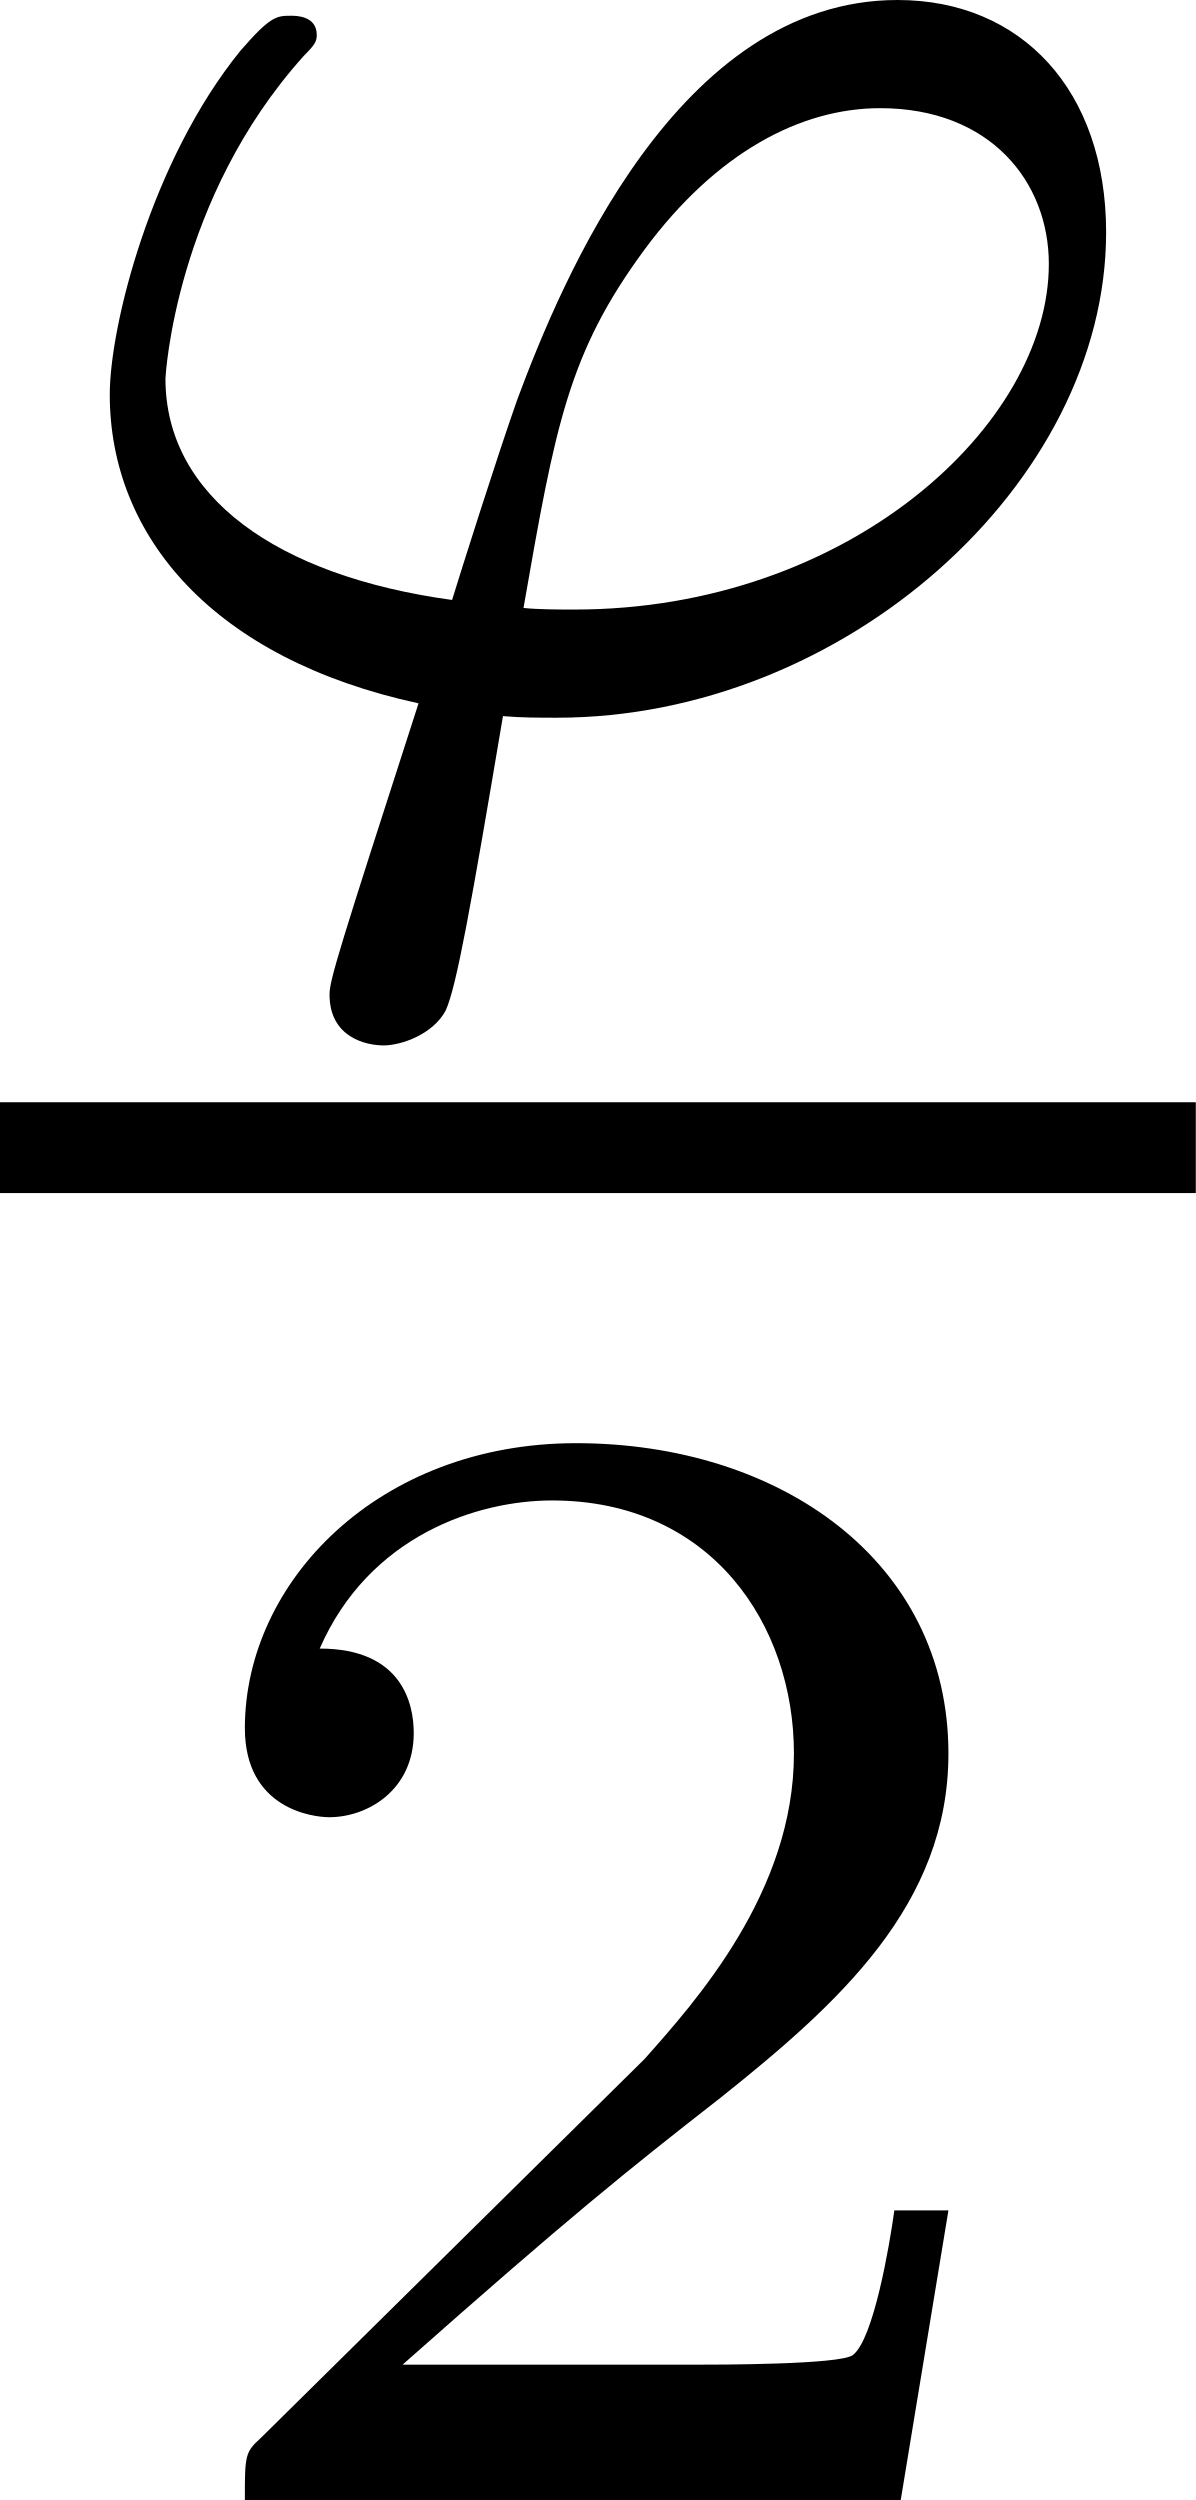
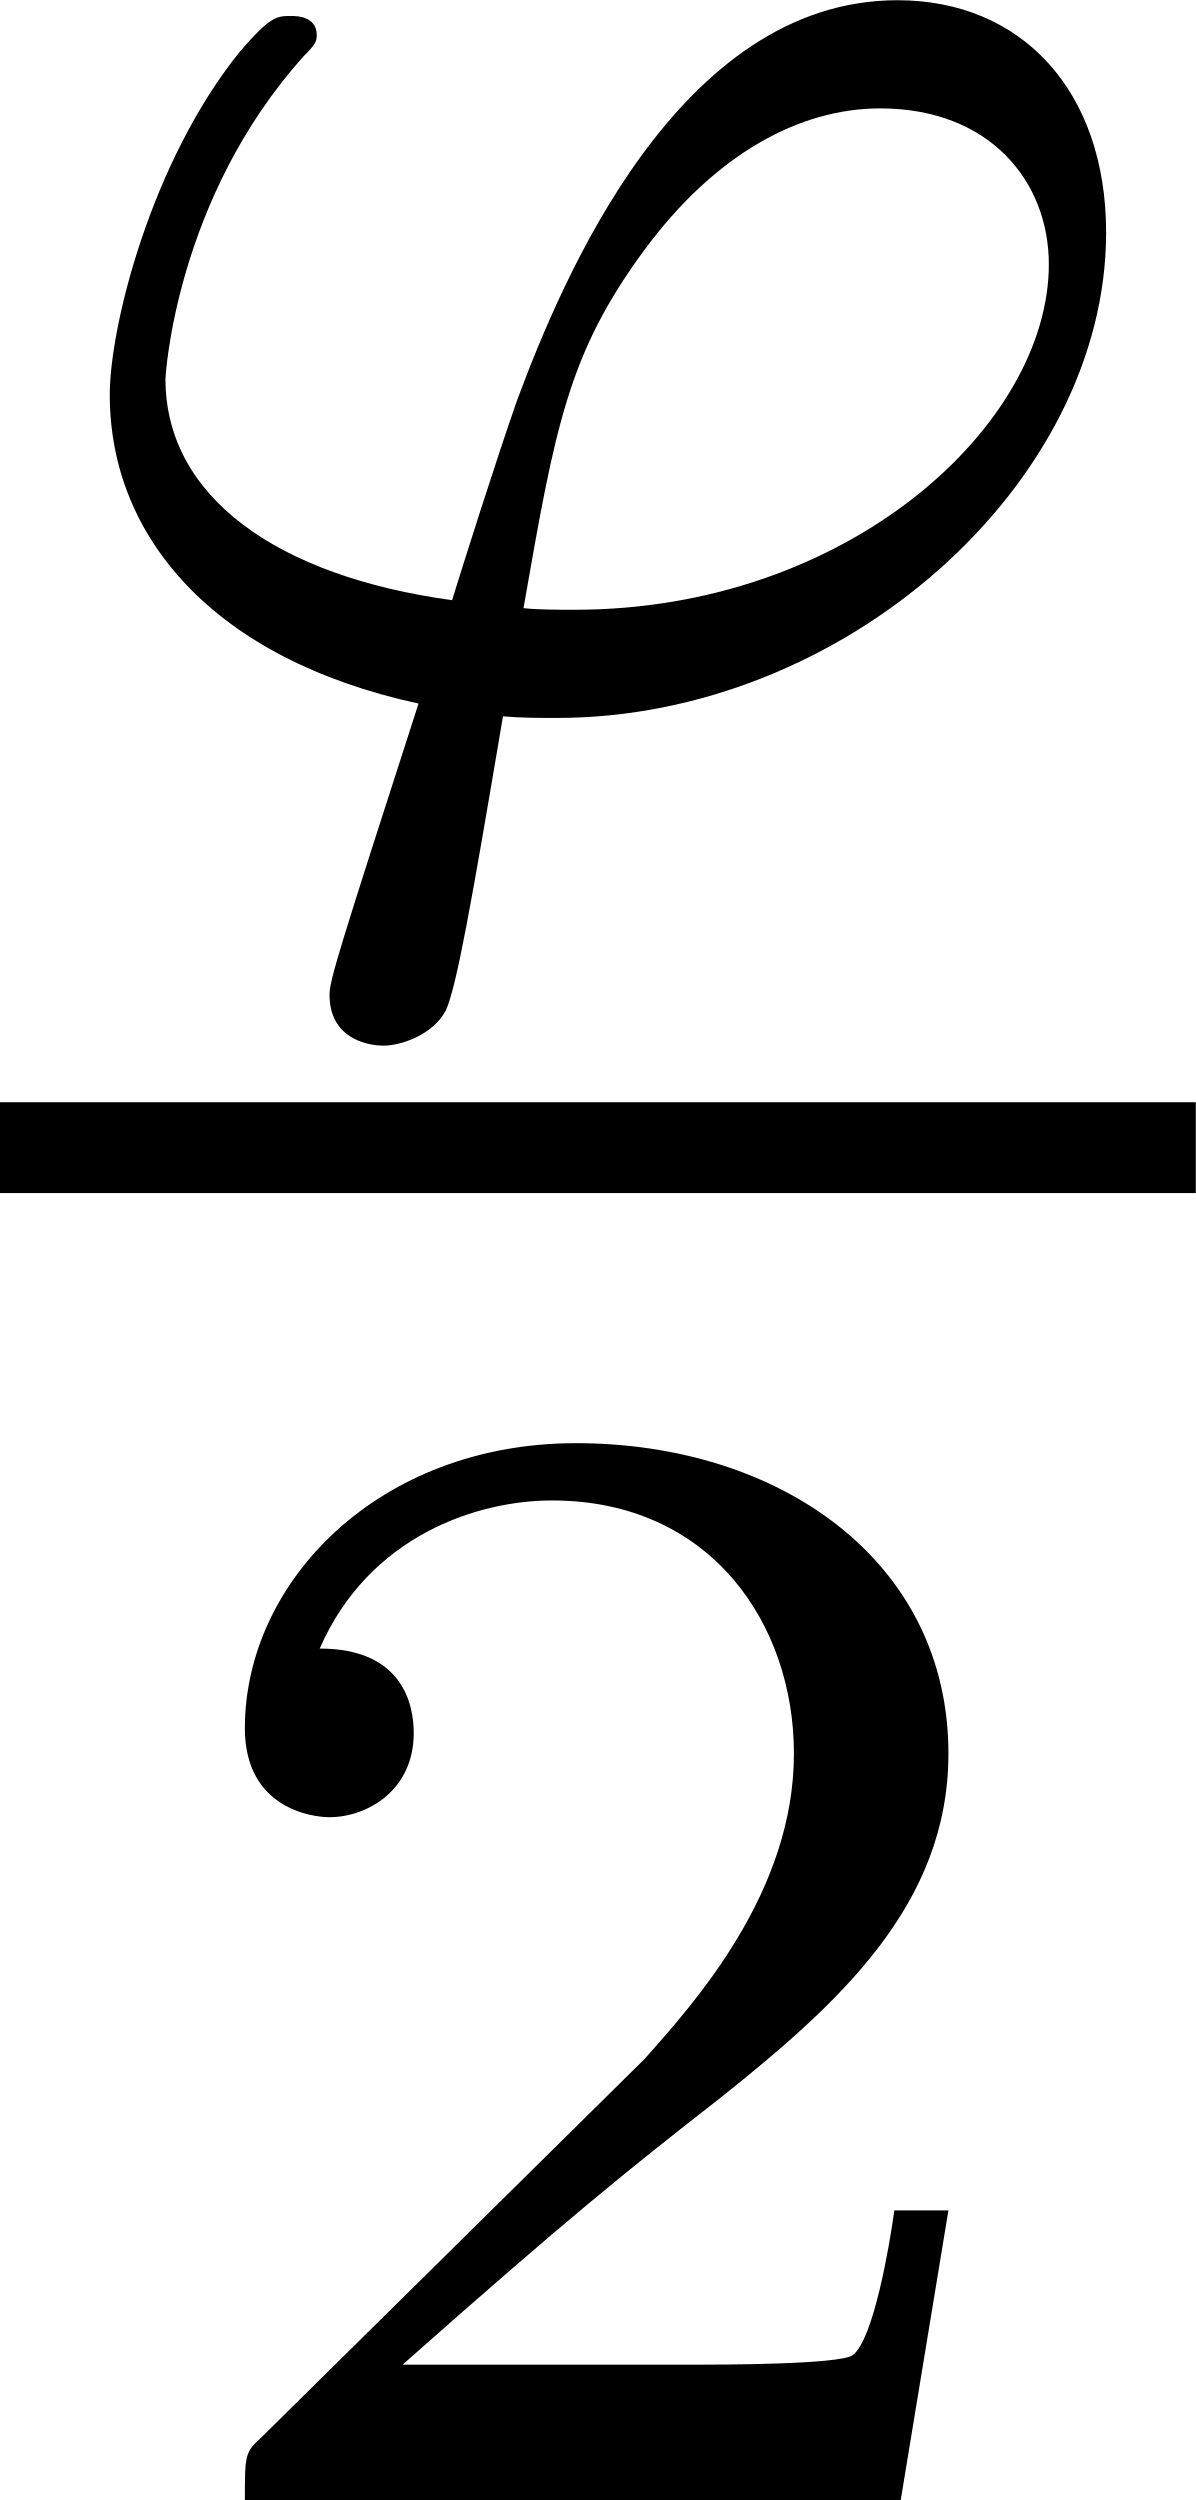
- <svg xmlns="http://www.w3.org/2000/svg" xmlns:xlink="http://www.w3.org/1999/xlink" version="1.1" width="5.24pt" height="10.955pt" viewBox="10.919 291.952 5.24 10.955">
+ <svg xmlns="http://www.w3.org/2000/svg" xmlns:xlink="http://www.w3.org/1999/xlink" version="1.1" width="5.24pt" height="10.955pt" viewBox="10.919 315.862 5.24 10.955">
  <defs>
    <path id="g37-50" d="M3.522-1.269H3.285C3.264-1.116 3.194-.704 3.103-.635C3.048-.593 2.511-.593 2.413-.593H1.13C1.862-1.241 2.106-1.437 2.525-1.764C3.041-2.176 3.522-2.608 3.522-3.271C3.522-4.115 2.783-4.631 1.89-4.631C1.025-4.631 .439-4.024 .439-3.382C.439-3.027 .739-2.992 .809-2.992C.976-2.992 1.179-3.11 1.179-3.361C1.179-3.487 1.13-3.731 .767-3.731C.983-4.226 1.458-4.38 1.785-4.38C2.483-4.38 2.845-3.836 2.845-3.271C2.845-2.664 2.413-2.183 2.19-1.932L.509-.272C.439-.209 .439-.195 .439 0H3.313L3.522-1.269Z" />
    <path id="g34-39" d="M2.204 .063C2.28 .07 2.364 .07 2.441 .07C3.696 .07 4.847-.955 4.847-2.057C4.847-2.678 4.477-3.075 3.933-3.075C2.971-3.075 2.462-1.848 2.267-1.325C2.176-1.067 2.022-.579 1.981-.446C1.213-.551 .725-.9 .725-1.416C.725-1.423 .767-2.204 1.332-2.831C1.381-2.88 1.388-2.894 1.388-2.922C1.388-3.006 1.297-3.006 1.276-3.006C1.213-3.006 1.186-3.006 1.053-2.852C.663-2.371 .481-1.646 .481-1.346C.481-.725 .934-.188 1.834 .007C1.485 1.088 1.444 1.22 1.444 1.283C1.444 1.471 1.604 1.506 1.681 1.506S1.897 1.458 1.953 1.353C2.001 1.248 2.064 .893 2.204 .063ZM2.294-.411C2.434-1.213 2.49-1.527 2.824-1.981C3.138-2.406 3.508-2.601 3.857-2.601C4.338-2.601 4.596-2.28 4.596-1.918C4.596-1.213 3.717-.404 2.518-.404C2.455-.404 2.357-.404 2.294-.411Z" />
  </defs>
  <g id="page1">
-     <use x="10.919" y="295.027" xlink:href="#g34-39" />
-     <rect x="10.919" y="296.782" height=".398" width="5.24" />
-     <use x="11.553" y="302.907" xlink:href="#g37-50" />
+     <use x="10.919" y="318.938" xlink:href="#g34-39" />
+     <rect x="10.919" y="320.692" height=".398" width="5.24" />
+     <use x="11.553" y="326.817" xlink:href="#g37-50" />
  </g>
</svg>
